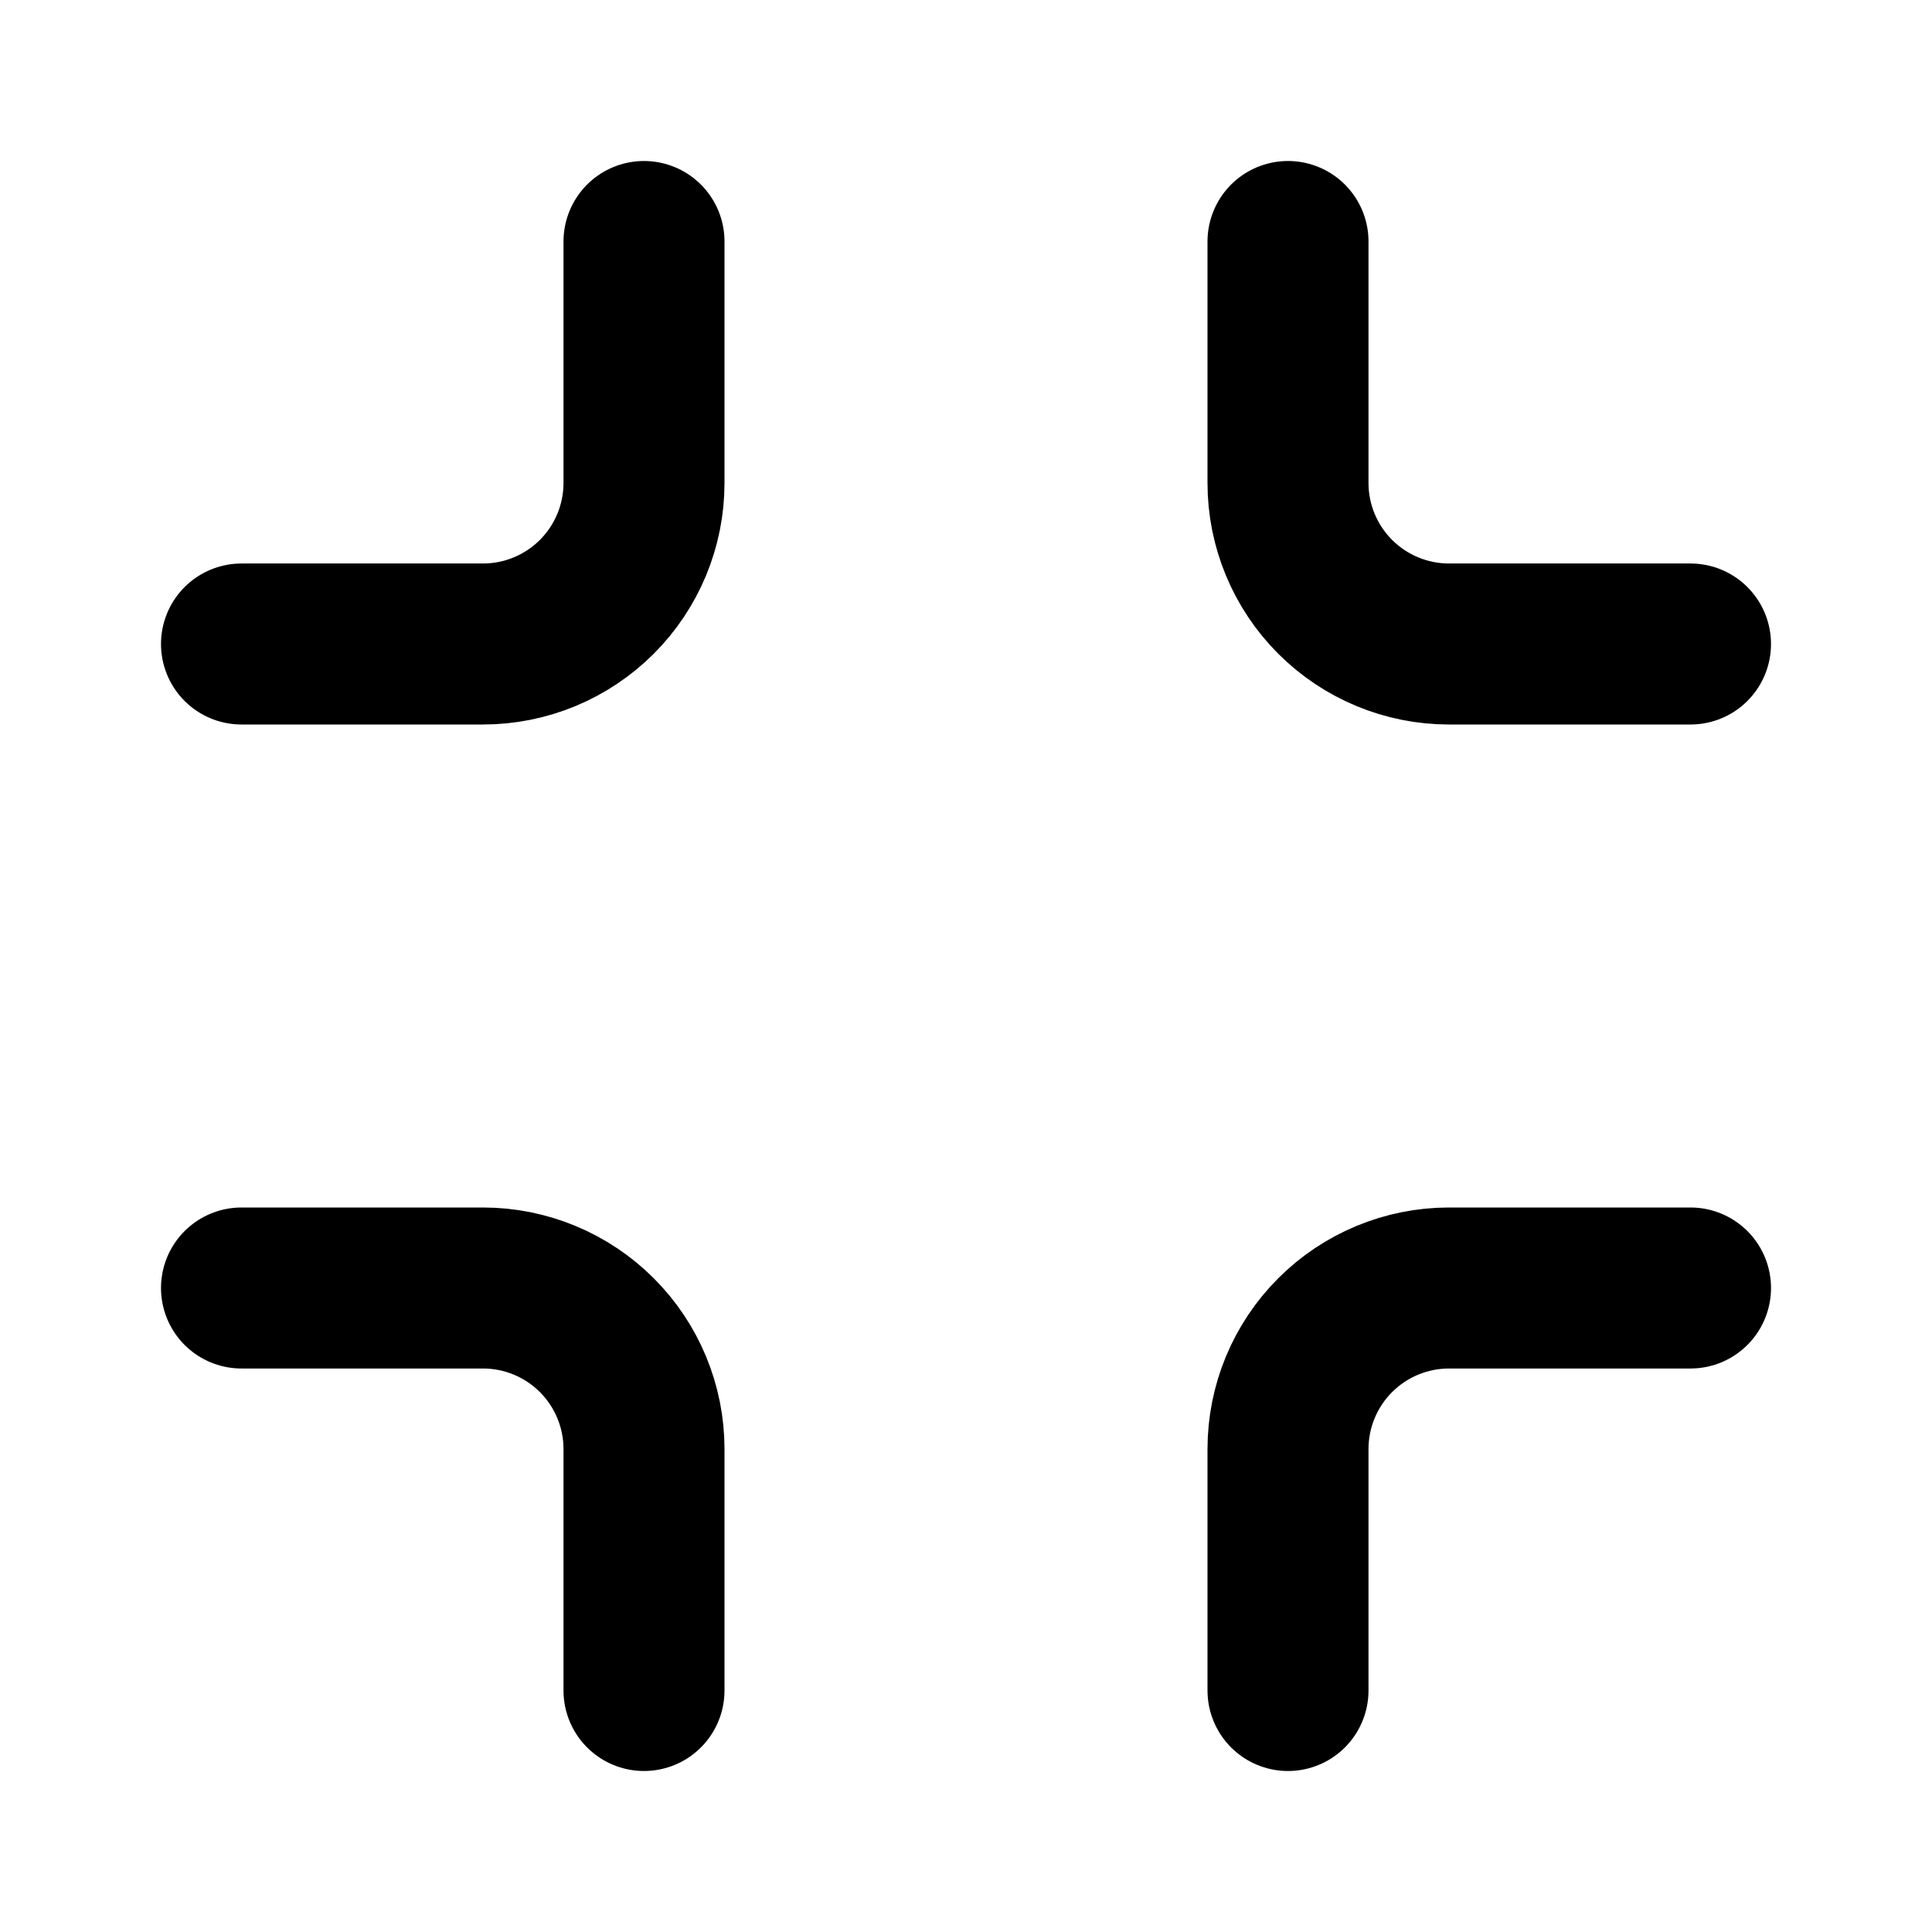
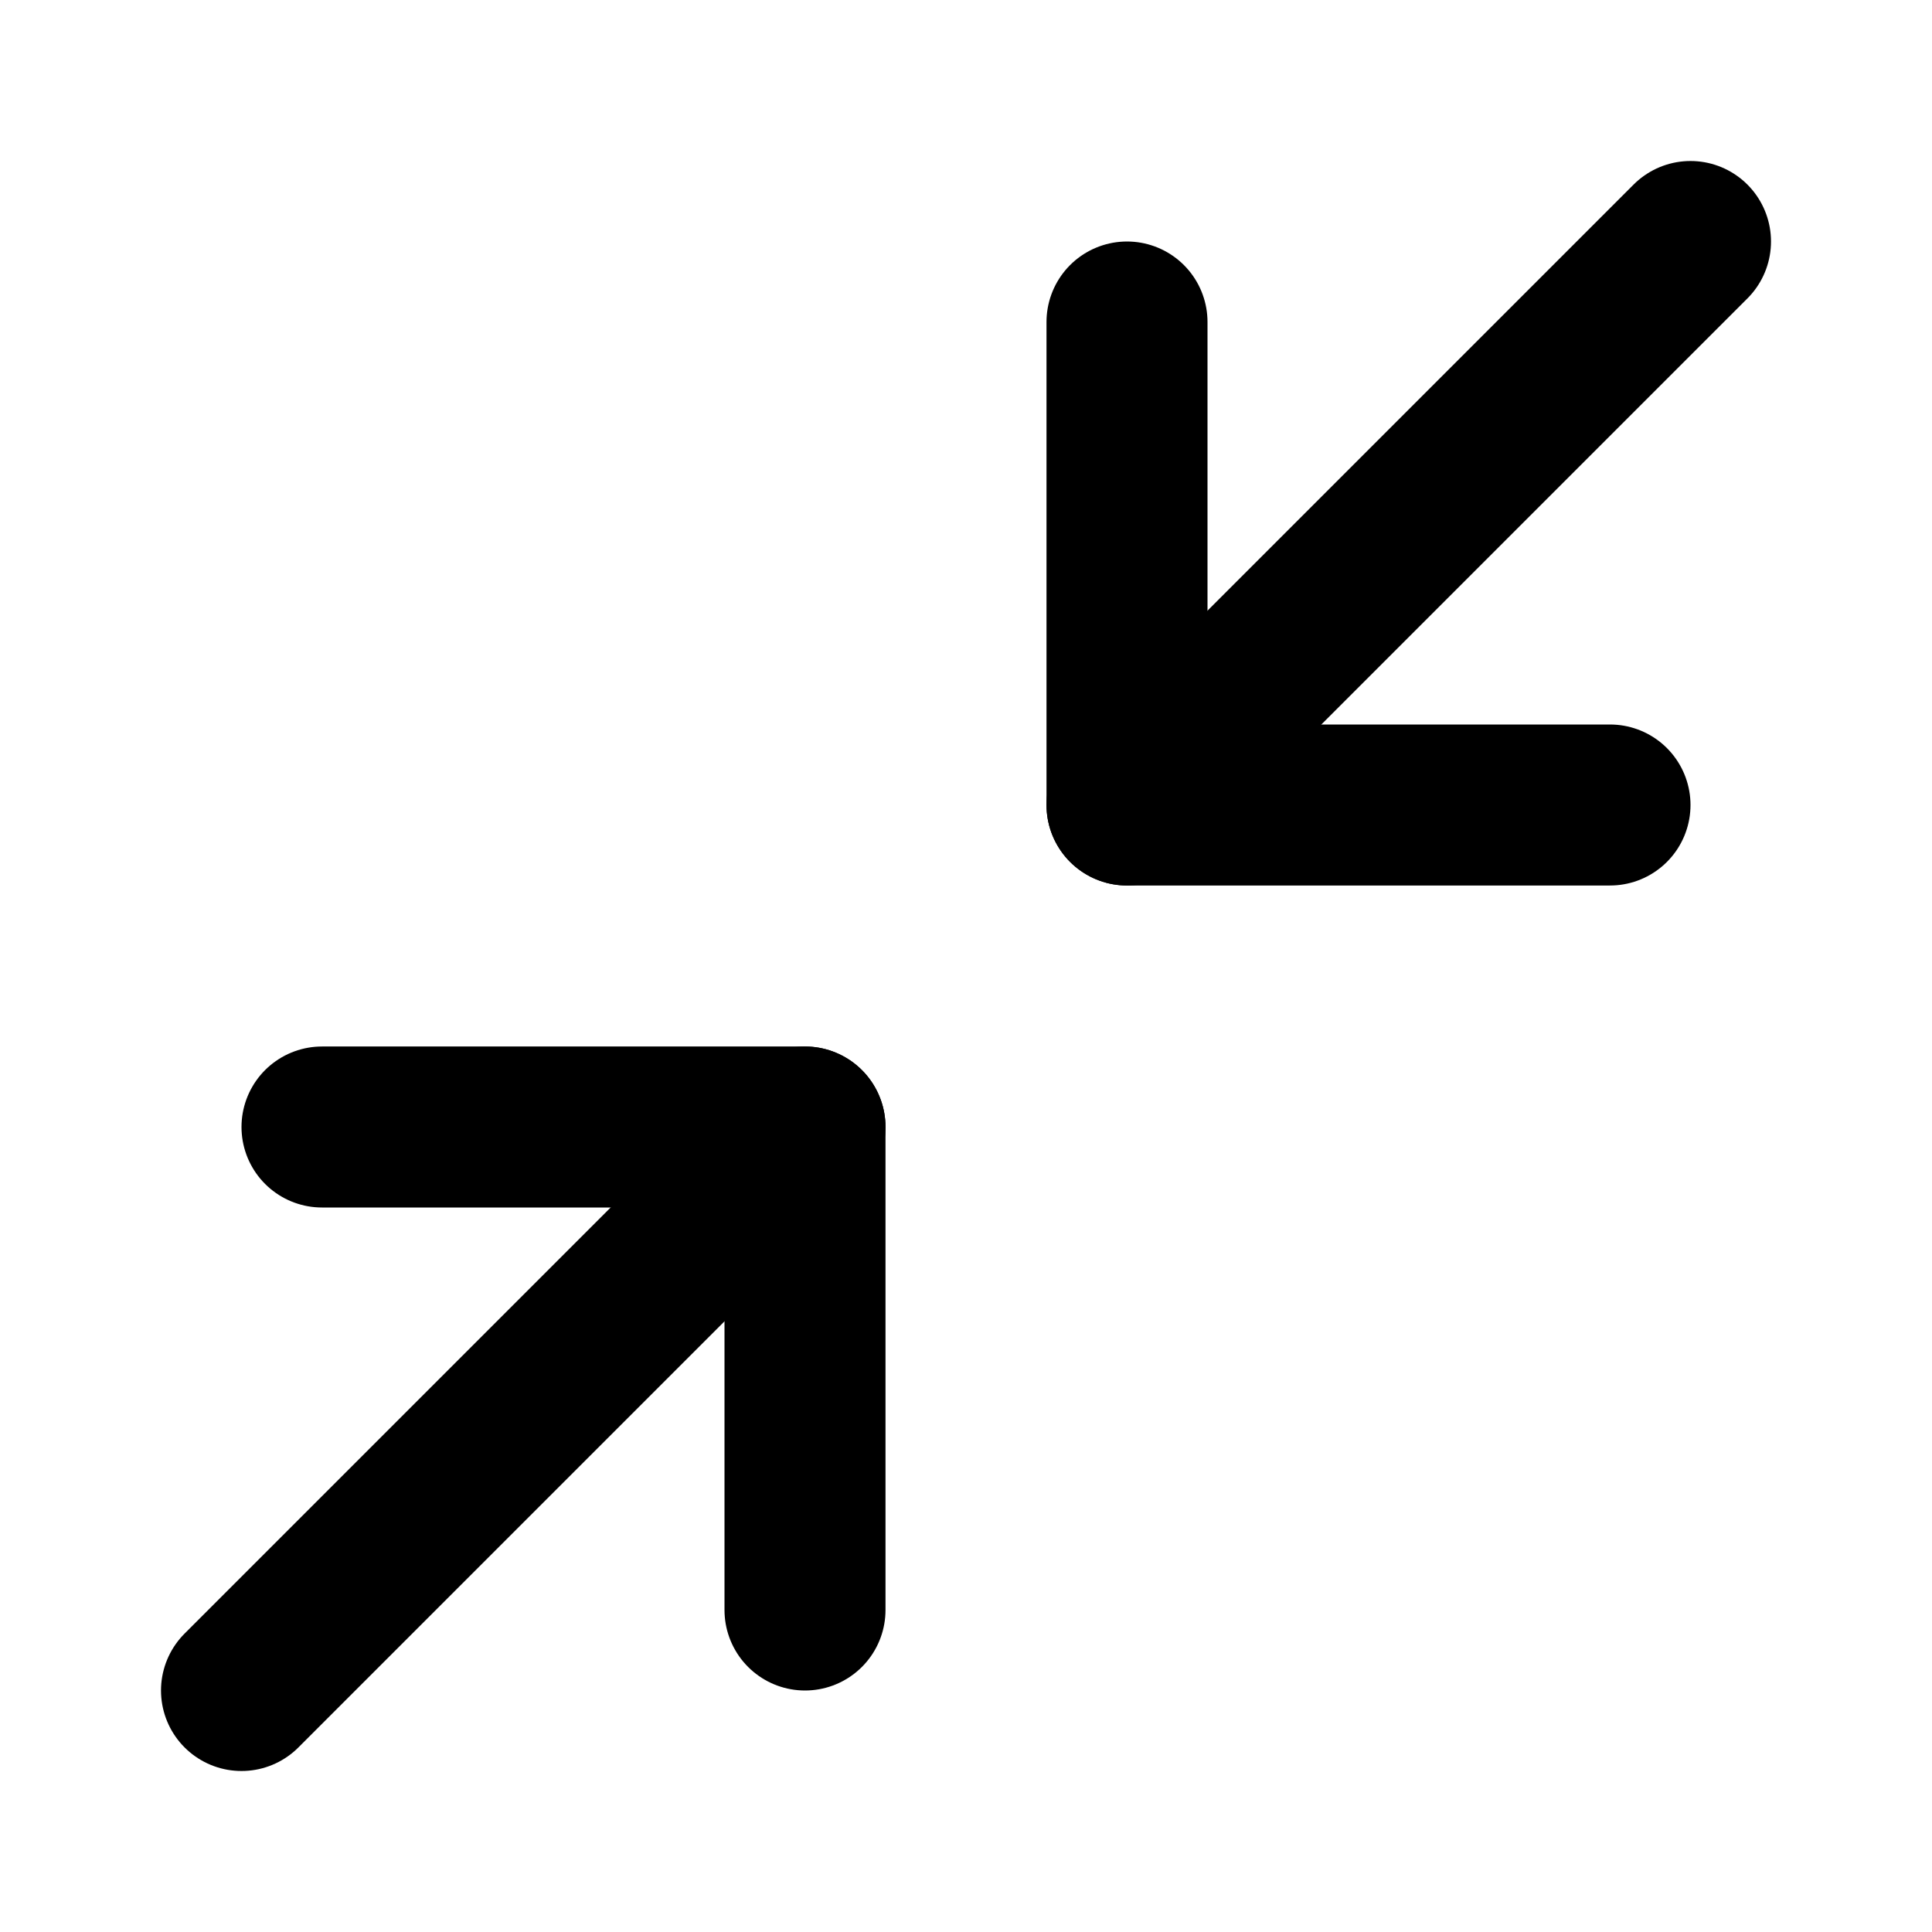
<svg xmlns="http://www.w3.org/2000/svg" width="24" height="24" viewBox="0 0 24 24" fill="none">
-   <path d="M8 3V6C8 6.53 7.789 7.039 7.414 7.414C7.039 7.789 6.53 8 6 8H3" stroke="black" stroke-width="2" stroke-linecap="round" stroke-linejoin="round" />
-   <path d="M21 8H18C17.47 8 16.961 7.789 16.586 7.414C16.211 7.039 16 6.53 16 6V3" stroke="black" stroke-width="2" stroke-linecap="round" stroke-linejoin="round" />
-   <path d="M3 16H6C6.53 16 7.039 16.211 7.414 16.586C7.789 16.961 8 17.47 8 18V21" stroke="black" stroke-width="2" stroke-linecap="round" stroke-linejoin="round" />
-   <path d="M16 21V18C16 17.47 16.211 16.961 16.586 16.586C16.961 16.211 17.47 16 18 16H21" stroke="black" stroke-width="2" stroke-linecap="round" stroke-linejoin="round" />
+   <path d="M4 14H10V20" stroke="currentColor" stroke-width="2" stroke-linecap="round" stroke-linejoin="round" />
+   <path d="M20 10H14V4" stroke="currentColor" stroke-width="2" stroke-linecap="round" stroke-linejoin="round" />
+   <path d="M14 10L21 3" stroke="currentColor" stroke-width="2" stroke-linecap="round" stroke-linejoin="round" />
+   <path d="M3 21L10 14" stroke="currentColor" stroke-width="2" stroke-linecap="round" stroke-linejoin="round" />
</svg>
